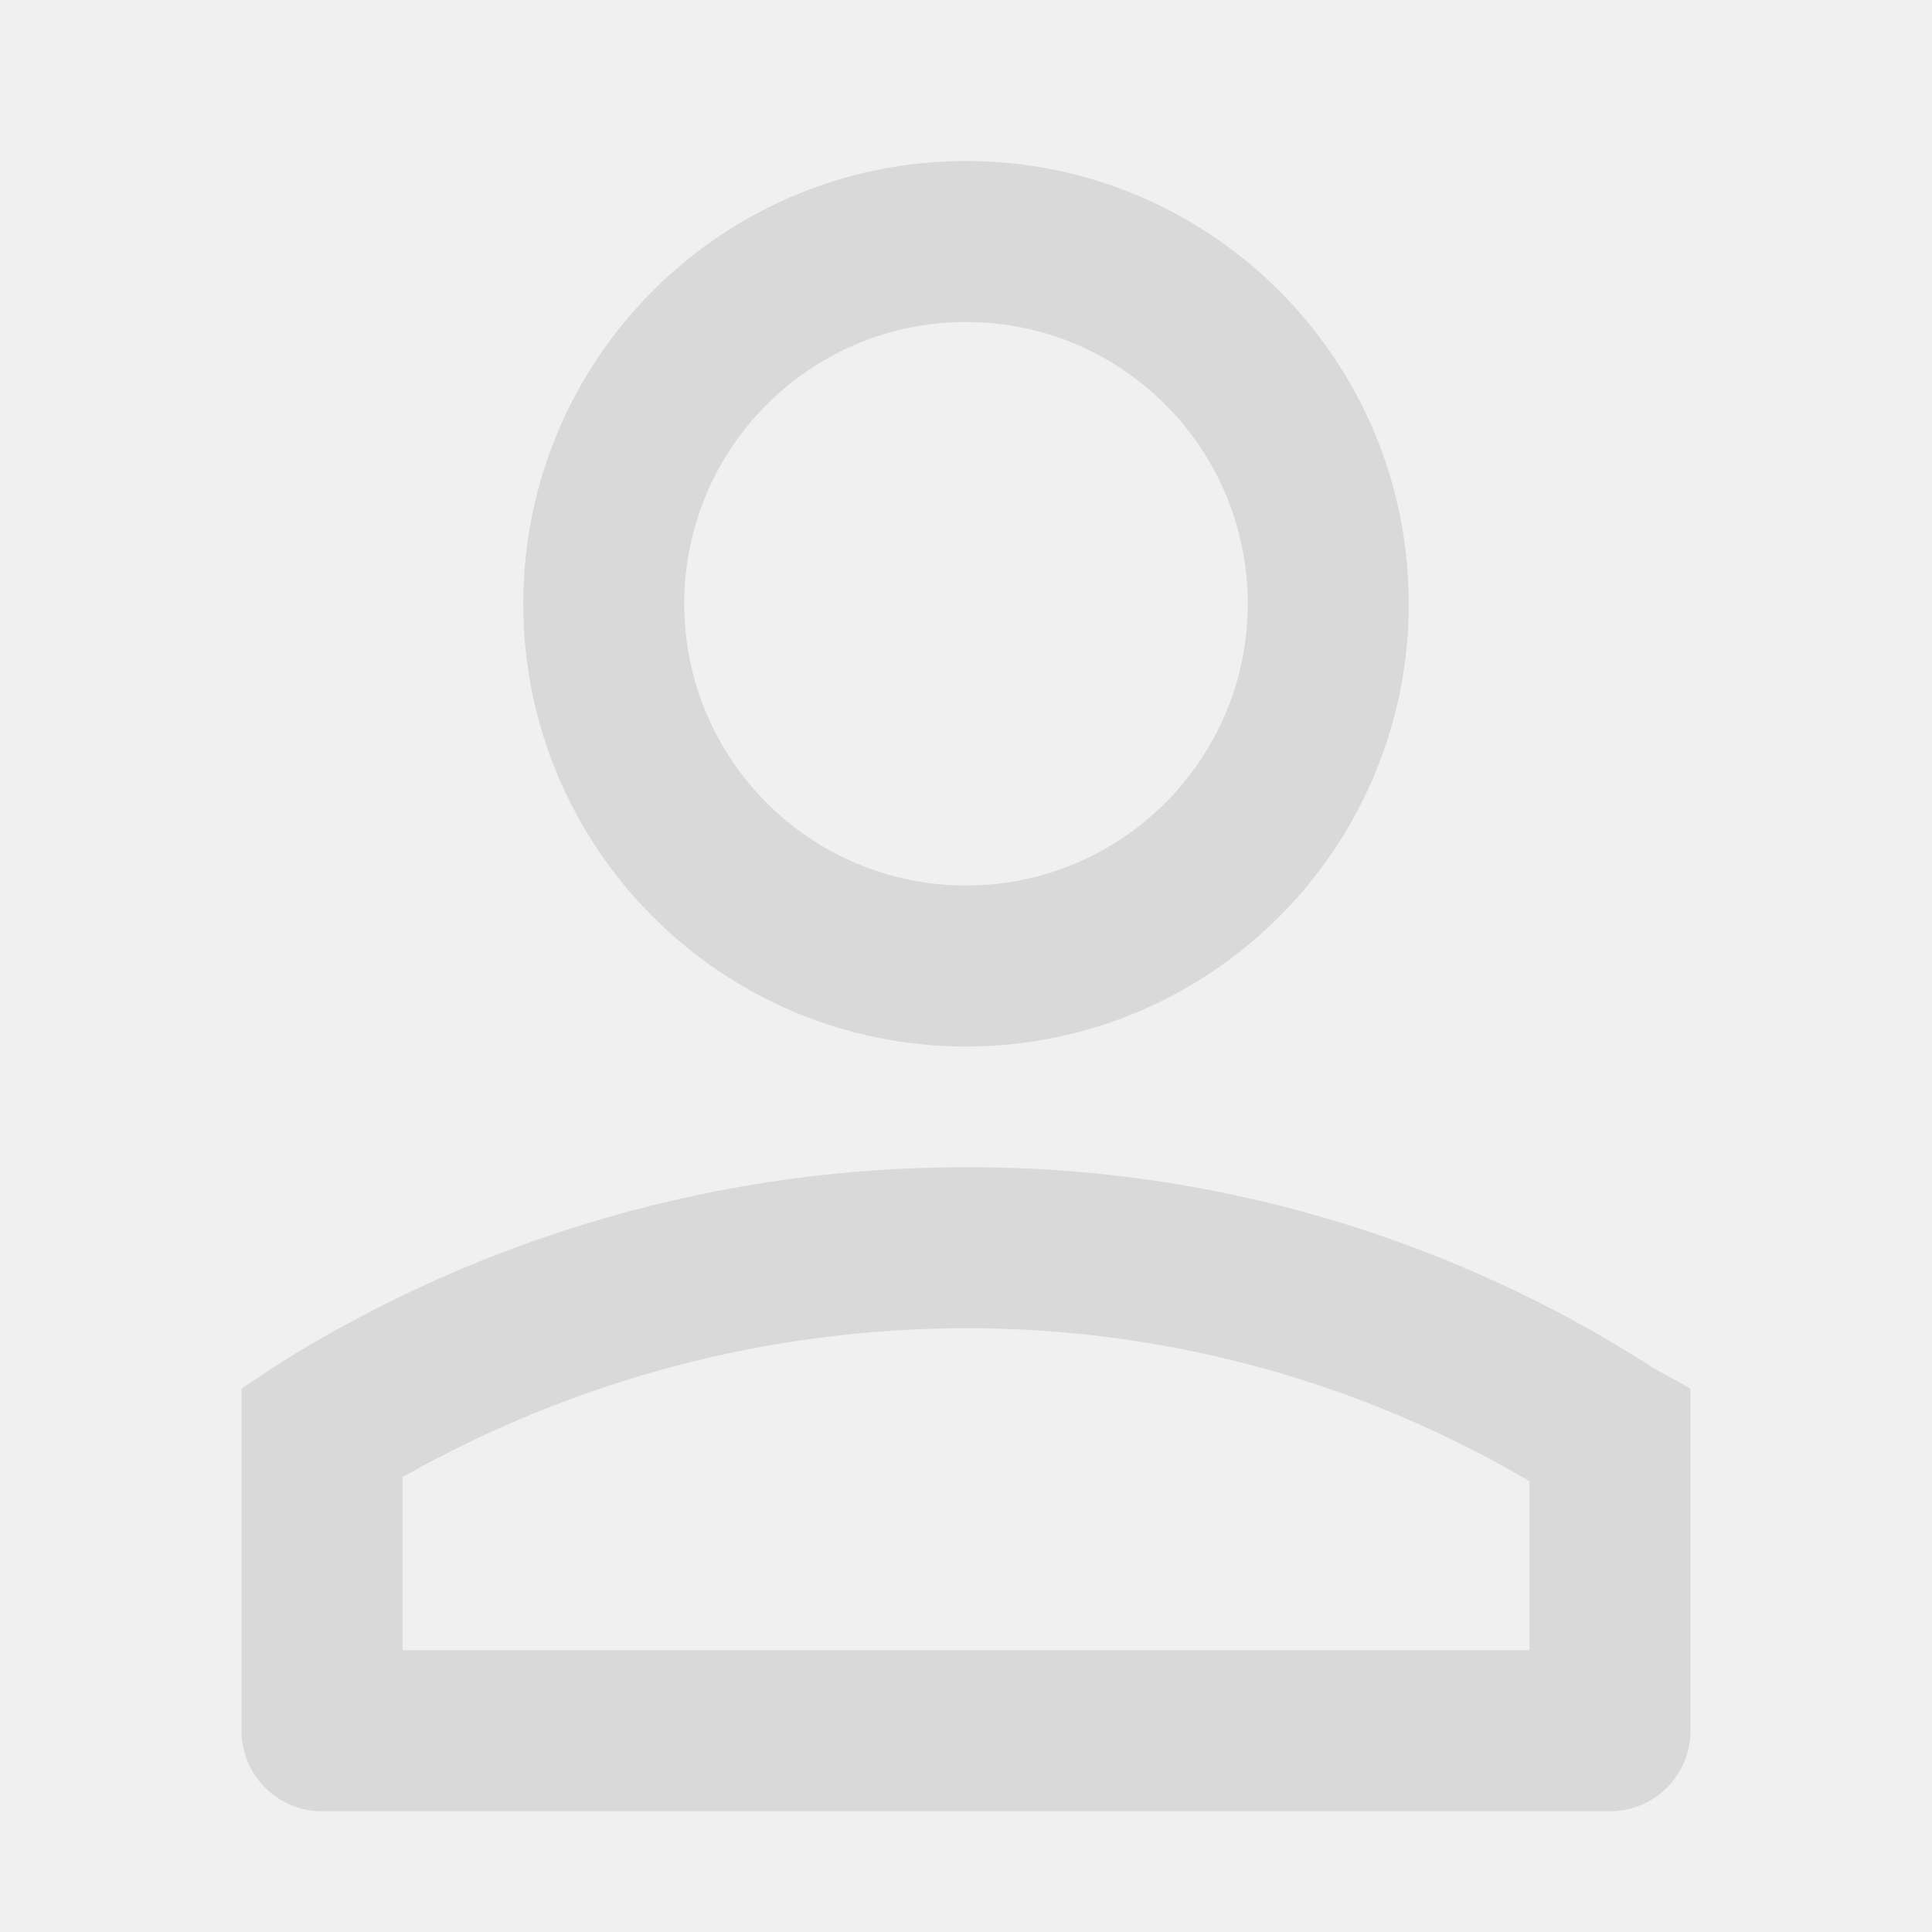
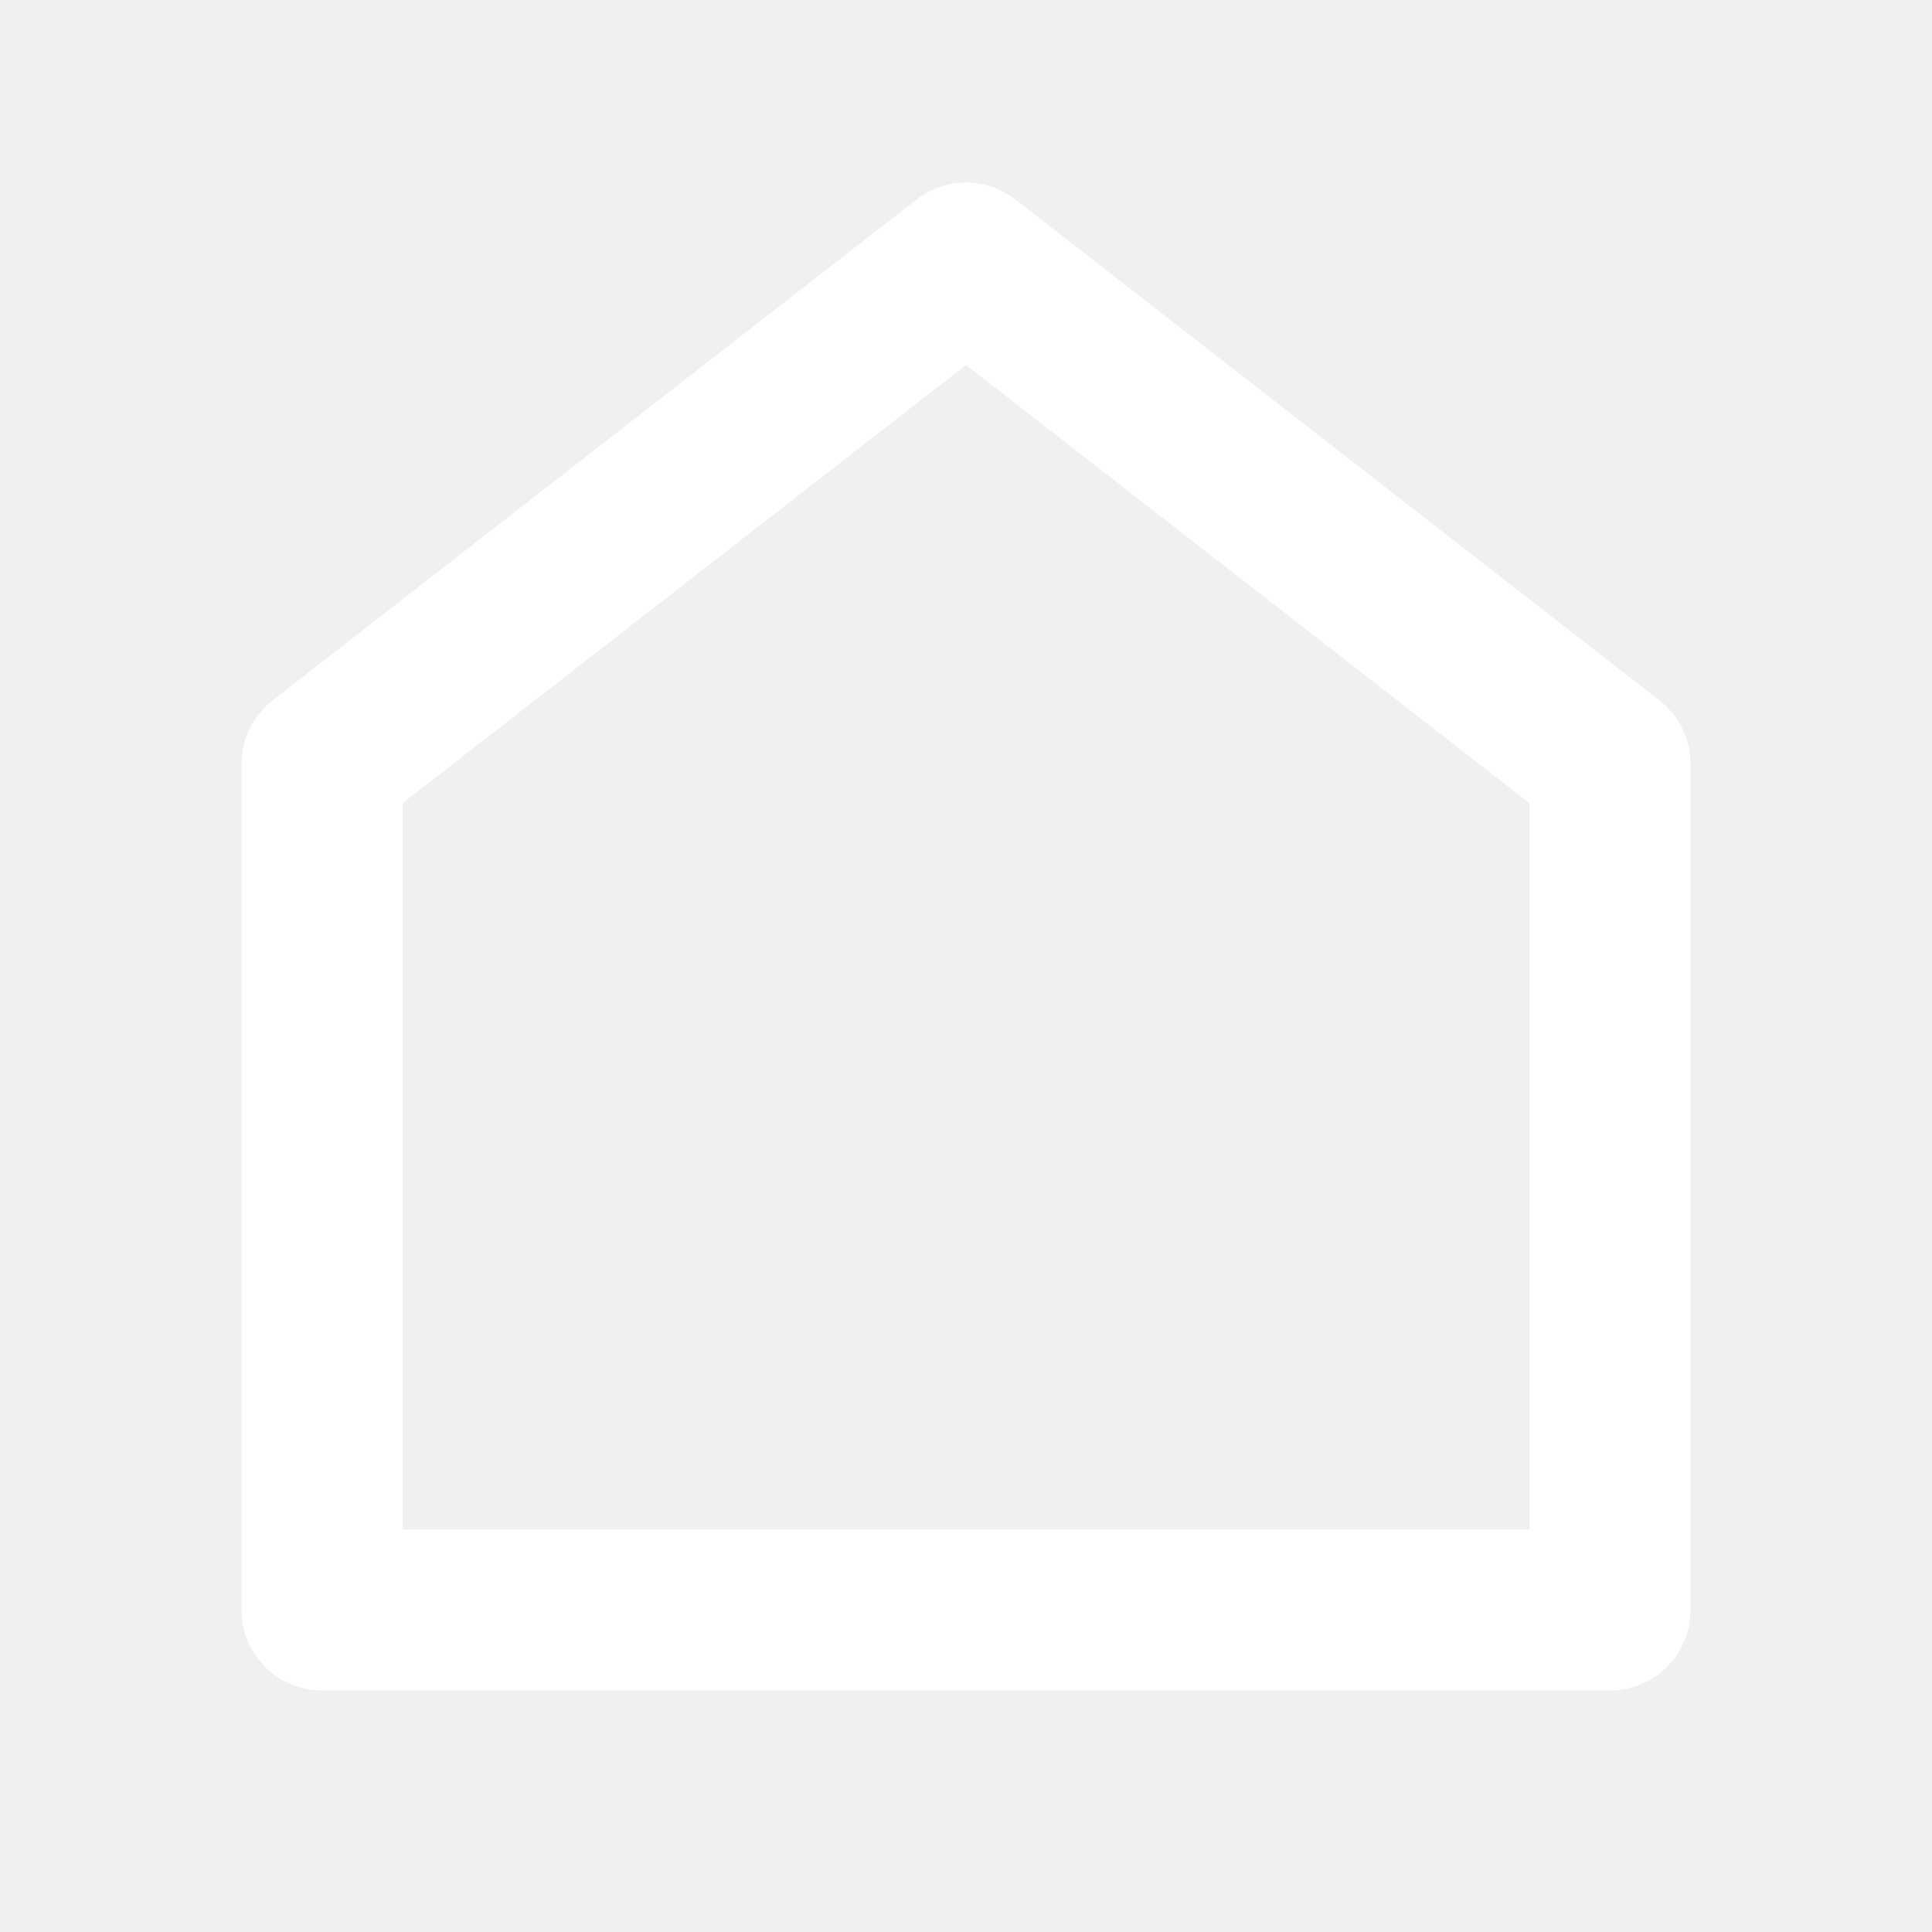
- <svg xmlns="http://www.w3.org/2000/svg" width="800px" height="800px" viewBox="0 0 48 48">
-   <g id="Layer_2" data-name="Layer 2">
-     <g id="invisible_box" data-name="invisible box">
-       <rect width="48" height="48" fill="none" />
-     </g>
-     <g id="icons_Q2" data-name="icons Q2">
-       <path fill="#D9D9D9" d="M24,4A11,11,0,1,0,35,15,11,11,0,0,0,24,4Zm0,18a7,7,0,1,1,7-7A7,7,0,0,1,24,22ZM41.1,34A31.3,31.3,0,0,0,24,29,32.1,32.1,0,0,0,6.9,33.9l-.9.6V43a2,2,0,0,0,2,2H40a2,2,0,0,0,2-2V34.5ZM38,41H10V36.7A28.4,28.4,0,0,1,24,33a27.5,27.5,0,0,1,14,3.8Z" />
-     </g>
+ <svg xmlns="http://www.w3.org/2000/svg" fill="#FFFFFF" width="800px" height="800px" viewBox="0 0 24 24">
+   <g>
+     <path fill="none" d="M0 0h24v24H0z" />
+     <path fill="#FFFFFF" d="M21 20a1 1 0 0 1-1 1H4a1 1 0 0 1-1-1V9.49a1 1 0 0 1 .386-.79l8-6.222a1 1 0 0 1 1.228 0l8 6.222a1 1 0 0 1 .386.79V20zm-2-1V9.978l-7-5.444-7 5.444V19h14z" />
  </g>
</svg>
